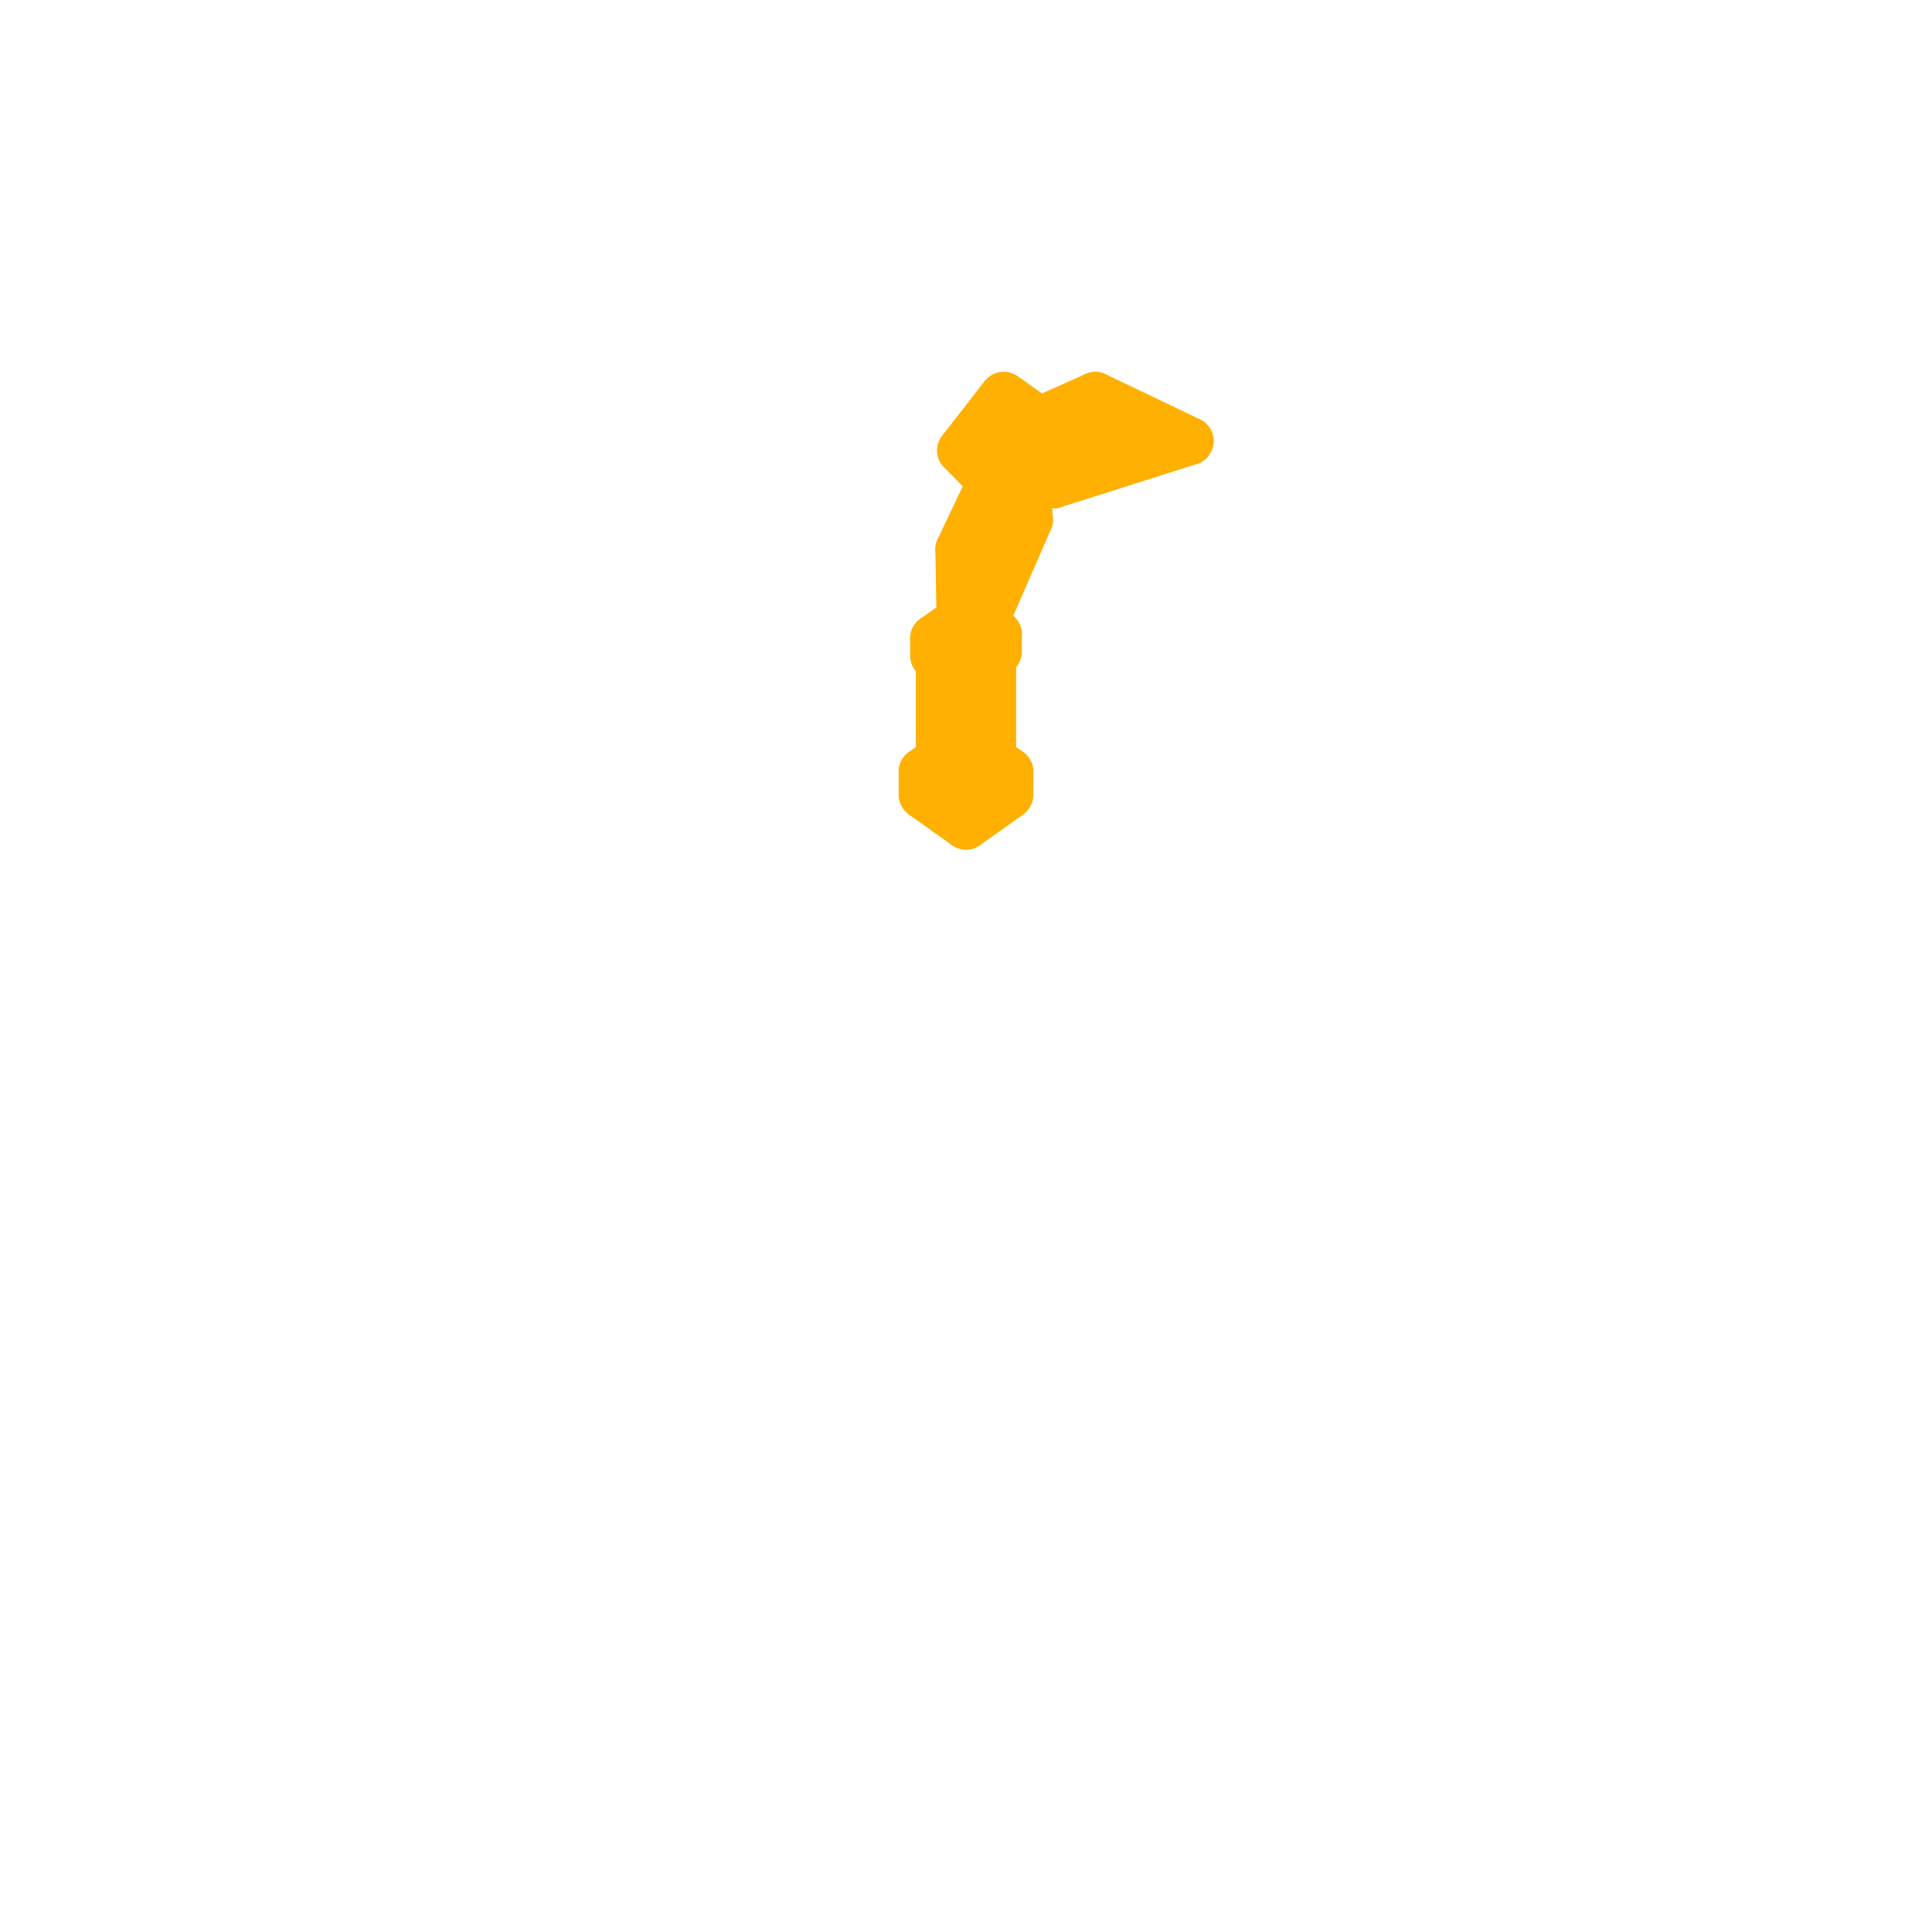
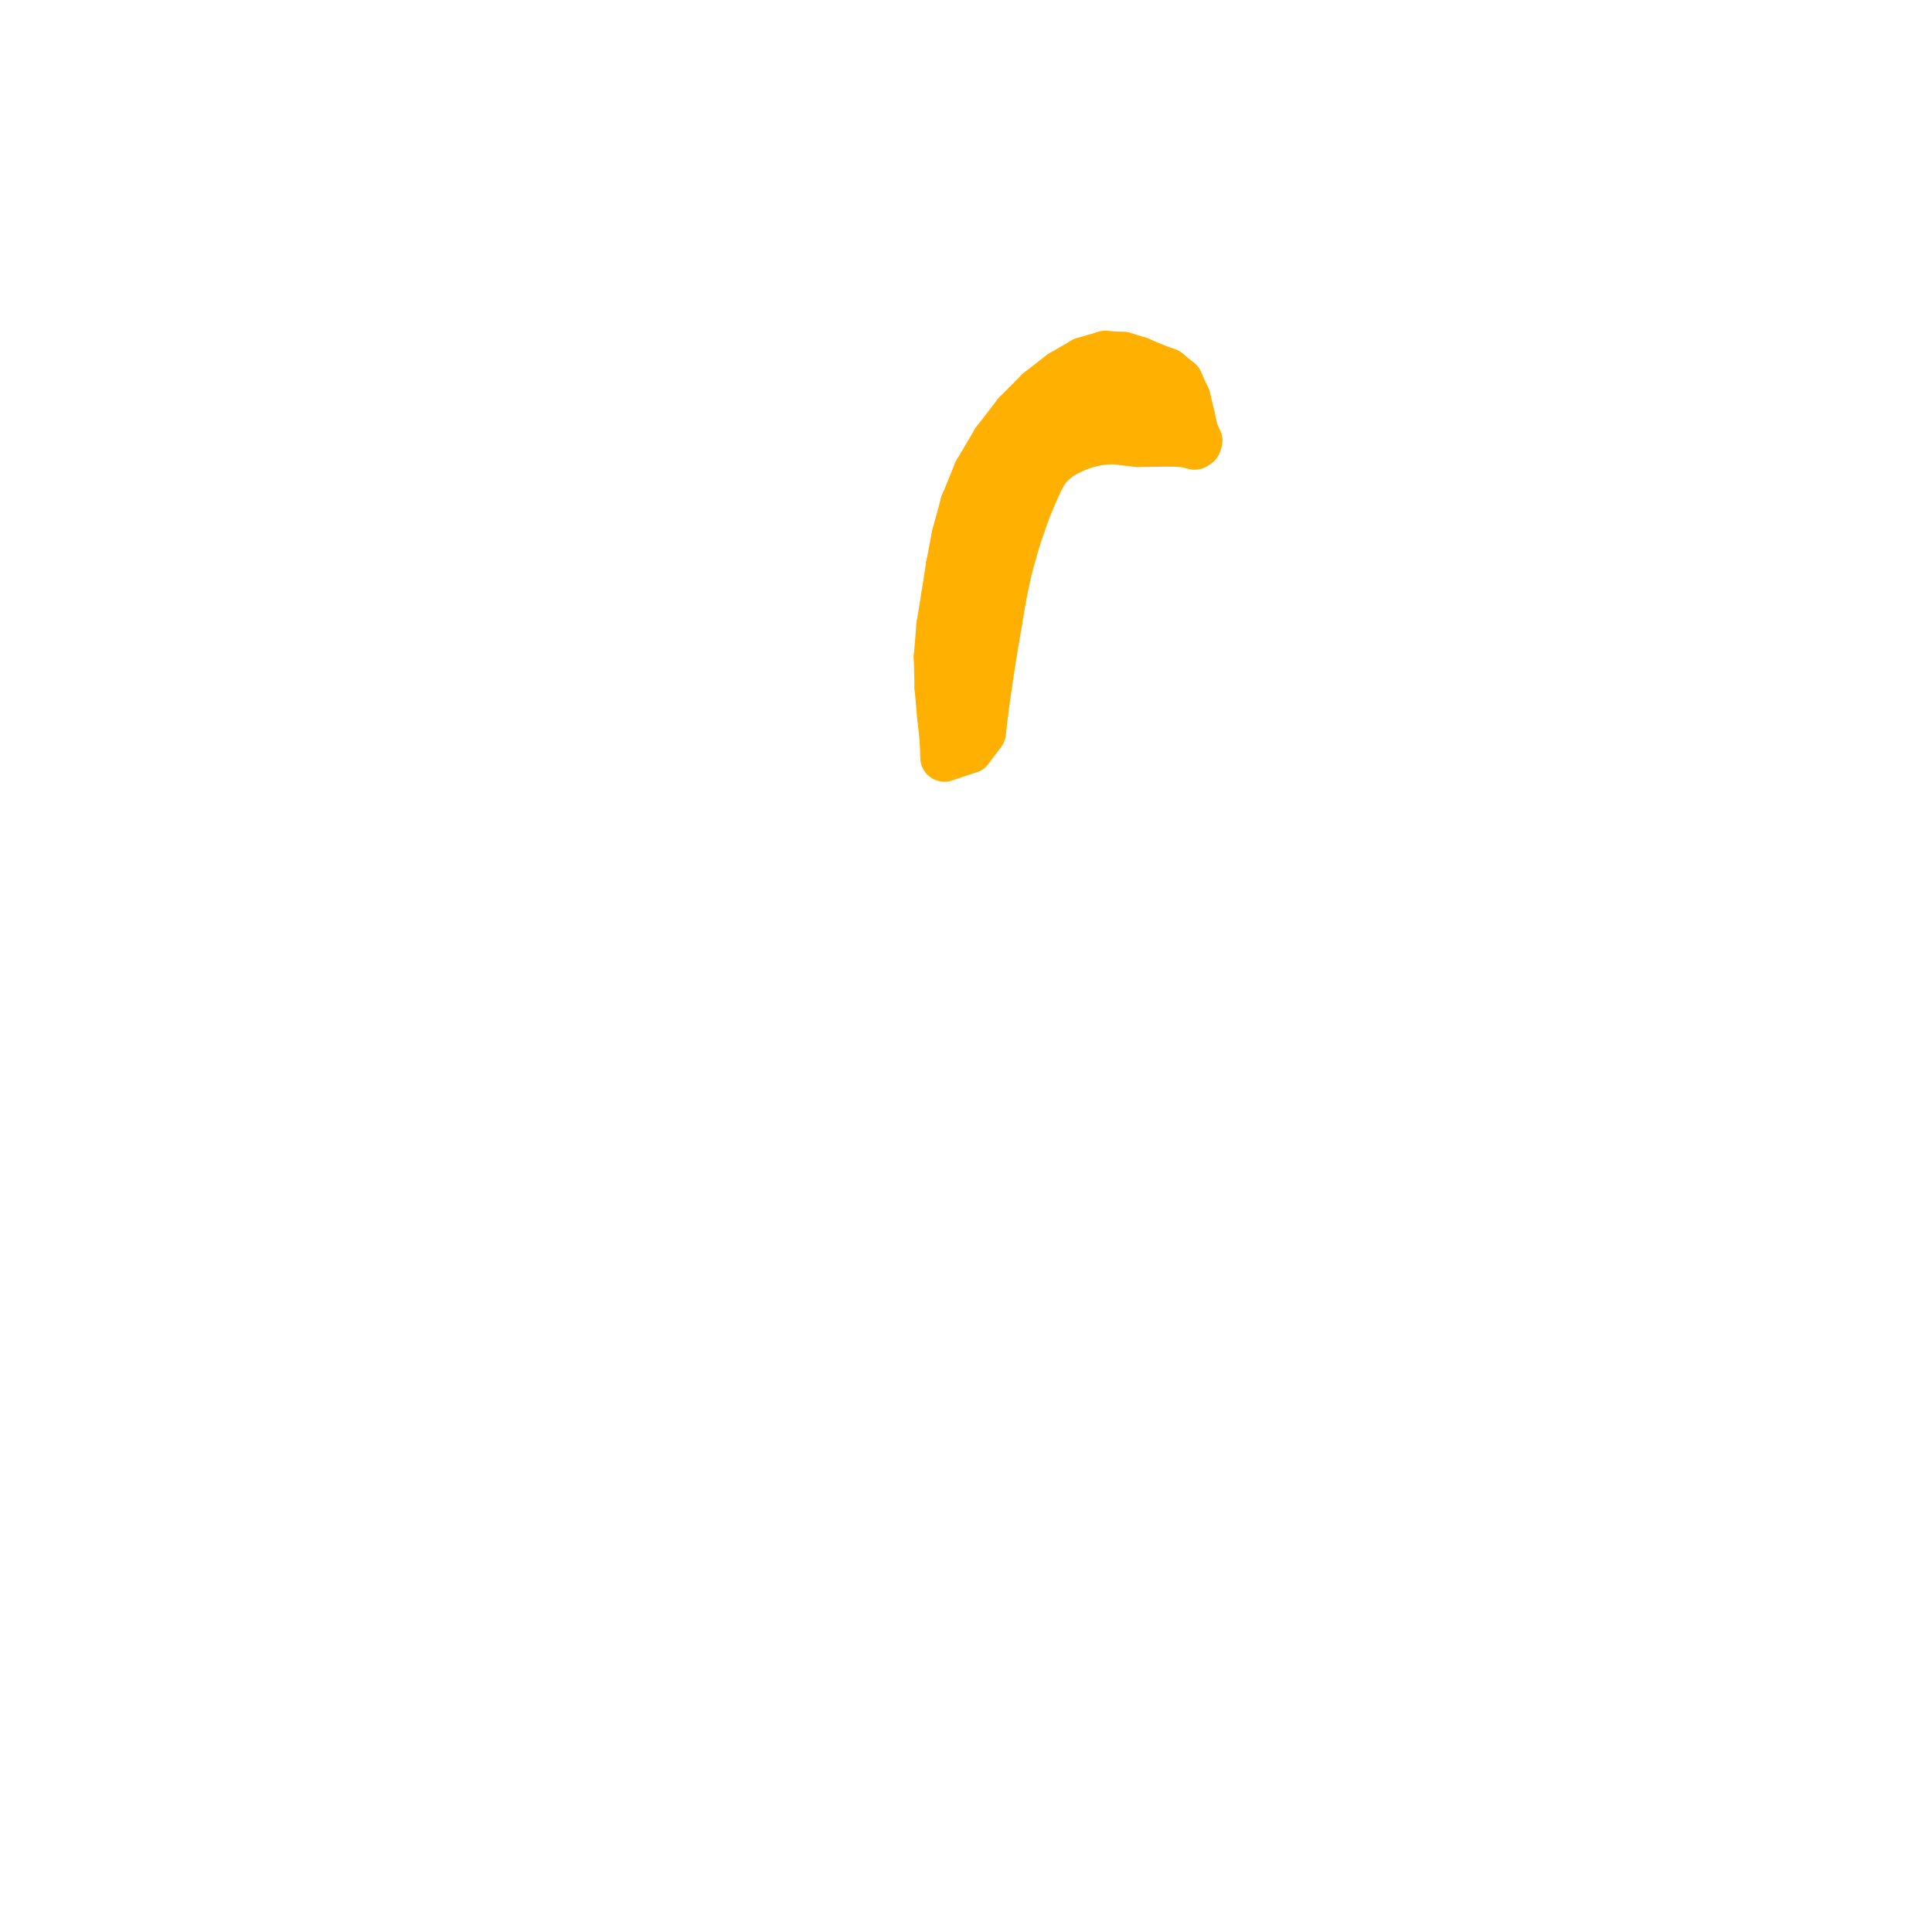
<svg xmlns="http://www.w3.org/2000/svg" viewBox="0 0 128 128" width="128" height="128" data-part-id="eq_boomerang" data-type="equipment" data-direction="north">
  <g stroke="#ffb000" stroke-width="3.2" stroke-linejoin="round">
-     <path d="M64.0 53.16 L66.86 51.13 L64.0 49.11 L61.14 51.13 Z" fill="#ffb000" />
-     <path d="M61.14 52.66 L64.0 54.69 L64.0 53.16 L61.14 51.13 Z" fill="#ffb000" />
-     <path d="M64.0 54.69 L66.86 52.66 L66.86 51.13 L64.0 53.16 Z" fill="#ffb000" />
-     <path d="M62.28 51.13 L64.0 52.35 L64.0 43.76 L62.28 42.54 Z" fill="#ffb000" />
-     <path d="M64.0 52.35 L65.72 51.13 L65.72 42.54 L64.0 43.76 Z" fill="#ffb000" />
-     <path d="M78.8 29.22 L71.75 29.57 L69.79 32.08 Z" fill="#ffb000" />
-     <path d="M78.8 29.22 L72.57 26.24 L71.75 29.57 Z" fill="#ffb000" />
-     <path d="M64.0 43.76 L65.72 42.54 L64.0 41.33 L62.28 42.54 Z" fill="#ffb000" />
-     <path d="M63.81 43.65 L66.1 42.03 L64.19 40.68 L61.9 42.3 Z" fill="#ffb000" />
-     <path d="M63.81 44.79 L66.1 43.17 L66.1 42.03 L63.81 43.65 Z" fill="#ffb000" />
-     <path d="M61.9 43.44 L63.81 44.79 L63.81 43.65 L61.9 42.3 Z" fill="#ffb000" />
-     <path d="M63.71 44.65 L68.16 34.43 L66.44 35.82 Z" fill="#ffb000" />
-     <path d="M63.71 44.65 L66.44 35.82 L63.57 36.4 Z" fill="#ffb000" />
-     <path d="M66.1 29.13 L69.79 32.08 L71.75 29.57 Z" fill="#ffb000" />
-     <path d="M66.1 29.13 L71.75 29.57 L72.57 26.24 Z" fill="#ffb000" />
-     <path d="M67.63 27.85 L66.44 35.82 L68.16 34.43 Z" fill="#ffb000" />
-     <path d="M67.63 27.85 L63.57 36.4 L66.44 35.82 Z" fill="#ffb000" />
-     <path d="M65.44 29.97 L67.73 31.59 L66.97 30.81 L64.68 29.19 Z" fill="#ffb000" />
-     <path d="M65.32 31.5 L67.22 32.85 L65.6 31.19 L63.69 29.84 Z" fill="#ffb000" />
-     <path d="M67.22 32.85 L70.04 29.24 L68.41 27.58 L65.6 31.19 Z" fill="#ffb000" />
-     <path d="M66.97 30.81 L68.29 29.11 L66.0 27.49 L64.68 29.19 Z" fill="#ffb000" />
-     <path d="M67.73 31.59 L69.05 29.89 L68.29 29.11 L66.97 30.81 Z" fill="#ffb000" />
-     <path d="M65.6 31.19 L68.41 27.58 L66.5 26.23 L63.69 29.84 Z" fill="#ffb000" />
+     <path d="M79.12 28.62 L78.95 29.06 L79.32 29.39 L79.39 29.19 Z" fill="#ffb000" />
+     <path d="M78.95 29.06 L78.57 29.36 L79.15 29.52 L79.32 29.39 Z" fill="#ffb000" />
+     <path d="M78.89 27.58 L78.49 28.62 L78.95 29.06 L79.12 28.62 Z" fill="#ffb000" />
+     <path d="M78.49 28.62 L77.6 29.31 L78.57 29.36 L78.95 29.06 Z" fill="#ffb000" />
+     <path d="M78.6 26.37 L77.94 28.14 L78.49 28.62 L78.89 27.58 Z" fill="#ffb000" />
+     <path d="M77.94 28.14 L76.47 29.33 L77.6 29.31 L78.49 28.62 Z" fill="#ffb000" />
+     <path d="M78.1 25.28 L77.3 27.7 L77.94 28.14 L78.6 26.37 Z" fill="#ffb000" />
+     <path d="M77.3 27.7 L75.39 29.34 L76.47 29.33 L77.94 28.14 Z" fill="#ffb000" />
+     <path d="M64.21 49.64 L65.05 48.53 L65.19 47.24 L64.28 48.44 Z" fill="#ffb000" />
+     <path d="M77.32 24.65 L76.54 27.38 L77.3 27.7 L78.1 25.28 Z" fill="#ffb000" />
+     <path d="M76.54 27.38 L74.55 29.24 L75.39 29.34 L77.3 27.7 Z" fill="#ffb000" />
+     <path d="M62.57 50.19 L64.21 49.64 L64.28 48.44 L62.53 49.03 Z" fill="#ffb000" />
+     <path d="M64.28 48.44 L65.19 47.24 L65.45 45.37 L64.4 46.75 Z" fill="#ffb000" />
+     <path d="M74.37 25.87 L74.7 26.11 L75.57 26.2 L75.23 25.97 Z" fill="#ffb000" />
+     <path d="M74.68 26.58 L74.33 26.81 L75.2 26.91 L75.55 26.68 Z" fill="#ffb000" />
+     <path d="M74.7 26.11 L74.68 26.58 L75.55 26.68 L75.57 26.2 Z" fill="#ffb000" />
+     <path d="M75.7 27.18 L73.72 29.14 L74.55 29.24 L76.54 27.38 Z" fill="#ffb000" />
+     <path d="M76.4 24.31 L75.7 27.18 L76.54 27.38 L77.32 24.65 Z" fill="#ffb000" />
+     <path d="M62.53 49.03 L64.28 48.44 L64.4 46.75 L62.36 47.44 Z" fill="#ffb000" />
+     <path d="M64.4 46.75 L65.45 45.37 L65.78 43.22 L64.56 44.79 Z" fill="#ffb000" />
+     <path d="M75.8 26.88 L76.13 27.12 L77.0 27.22 L76.66 26.98 Z" fill="#ffb000" />
+     <path d="M76.11 27.59 L75.76 27.83 L76.63 27.92 L76.98 27.69 Z" fill="#ffb000" />
+     <path d="M76.13 27.12 L76.11 27.59 L76.98 27.69 L77.0 27.22 Z" fill="#ffb000" />
+     <path d="M73.11 25.71 L73.44 25.94 L74.7 26.11 L74.37 25.87 Z" fill="#ffb000" />
+     <path d="M73.43 26.41 L73.09 26.65 L74.33 26.81 L74.68 26.58 Z" fill="#ffb000" />
+     <path d="M73.44 25.94 L73.43 26.41 L74.68 26.58 L74.7 26.11 Z" fill="#ffb000" />
+     <path d="M74.8 27.06 L72.74 29.23 L73.72 29.14 L75.7 27.18 Z" fill="#ffb000" />
+     <path d="M75.47 23.91 L74.8 27.06 L75.7 27.18 L76.4 24.31 Z" fill="#ffb000" />
+     <path d="M64.56 44.79 L65.78 43.22 L66.14 41.1 L64.78 42.76 Z" fill="#ffb000" />
+     <path d="M62.36 47.44 L64.4 46.75 L64.56 44.79 L62.19 45.55 Z" fill="#ffb000" />
+     <path d="M74.54 26.72 L74.88 26.95 L76.13 27.12 L75.8 26.88 Z" fill="#ffb000" />
+     <path d="M74.86 27.43 L74.52 27.66 L75.76 27.83 L76.11 27.59 Z" fill="#ffb000" />
+     <path d="M74.88 26.95 L74.86 27.43 L76.11 27.59 L76.13 27.12 Z" fill="#ffb000" />
+     <path d="M71.7 25.68 L72.03 25.92 L73.44 25.94 L73.11 25.71 Z" fill="#ffb000" />
+     <path d="M73.87 27.07 L71.77 29.47 L72.74 29.23 L74.8 27.06 Z" fill="#ffb000" />
+     <path d="M72.05 26.39 L71.73 26.62 L73.09 26.65 L73.43 26.41 Z" fill="#ffb000" />
+     <path d="M72.03 25.92 L72.05 26.39 L73.43 26.41 L73.44 25.94 Z" fill="#ffb000" />
+     <path d="M64.78 42.76 L66.14 41.1 L66.45 39.26 L65.05 40.84 Z" fill="#ffb000" />
+     <path d="M74.44 23.59 L73.87 27.07 L74.8 27.06 L75.47 23.91 Z" fill="#ffb000" />
+     <path d="M62.19 45.55 L64.56 44.79 L64.78 42.76 L62.14 43.51 Z" fill="#ffb000" />
+     <path d="M73.13 26.69 L73.46 26.93 L74.88 26.95 L74.54 26.72 Z" fill="#ffb000" />
+     <path d="M72.94 27.24 L70.99 29.78 L71.77 29.47 L73.87 27.07 Z" fill="#ffb000" />
+     <path d="M73.48 27.4 L73.17 27.64 L74.52 27.66 L74.86 27.43 Z" fill="#ffb000" />
+     <path d="M65.05 40.84 L66.45 39.26 L66.83 37.52 L65.42 38.99 Z" fill="#ffb000" />
+     <path d="M73.46 26.93 L73.48 27.4 L74.86 27.43 L74.88 26.95 Z" fill="#ffb000" />
+     <path d="M64.0 40.09 L64.11 39.86 L64.52 38.15 L64.4 38.39 Z" fill="#ffb000" />
+     <path d="M63.22 39.86 L63.55 40.09 L63.96 38.39 L63.62 38.15 Z" fill="#ffb000" />
+     <path d="M63.55 40.09 L64.0 40.09 L64.4 38.39 L63.96 38.39 Z" fill="#ffb000" />
+     <path d="M70.36 26.02 L70.69 26.26 L72.03 25.92 L71.7 25.68 Z" fill="#ffb000" />
+     <path d="M70.78 26.71 L70.53 26.93 L71.73 26.62 L72.05 26.39 Z" fill="#ffb000" />
+     <path d="M70.69 26.26 L70.78 26.71 L72.05 26.39 L72.03 25.92 Z" fill="#ffb000" />
+     <path d="M73.22 23.52 L72.94 27.24 L73.87 27.07 L74.44 23.59 Z" fill="#ffb000" />
+     <path d="M62.14 43.51 L64.78 42.76 L65.05 40.84 L62.31 41.46 Z" fill="#ffb000" />
+     <path d="M72.01 27.58 L70.53 30.02 L70.99 29.78 L72.94 27.24 Z" fill="#ffb000" />
+     <path d="M65.42 38.99 L66.83 37.52 L67.36 35.66 L65.89 37.1 Z" fill="#ffb000" />
+     <path d="M64.4 38.39 L64.52 38.15 L65.08 35.69 L64.97 35.92 Z" fill="#ffb000" />
+     <path d="M65.43 41.11 L65.54 40.87 L65.95 39.16 L65.84 39.4 Z" fill="#ffb000" />
+     <path d="M63.62 38.15 L63.96 38.39 L64.53 35.91 L64.19 35.67 Z" fill="#ffb000" />
+     <path d="M63.96 38.39 L64.4 38.39 L64.97 35.92 L64.53 35.91 Z" fill="#ffb000" />
+     <path d="M64.65 40.87 L64.99 41.11 L65.39 39.4 L65.06 39.17 Z" fill="#ffb000" />
+     <path d="M71.1 28.12 L70.17 30.24 L70.53 30.02 L72.01 27.58 Z" fill="#ffb000" />
+     <path d="M64.99 41.11 L65.43 41.11 L65.84 39.4 L65.39 39.4 Z" fill="#ffb000" />
+     <path d="M71.79 27.03 L72.12 27.27 L73.46 26.93 L73.13 26.69 Z" fill="#ffb000" />
+     <path d="M72.21 27.72 L71.96 27.94 L73.17 27.64 L73.48 27.4 Z" fill="#ffb000" />
+     <path d="M69.63 27.41 L69.47 27.58 L70.53 26.93 L70.78 26.71 Z" fill="#ffb000" />
+     <path d="M65.89 37.1 L67.36 35.66 L67.96 33.92 L66.44 35.25 Z" fill="#ffb000" />
+     <path d="M72.12 27.27 L72.21 27.72 L73.48 27.4 L73.46 26.93 Z" fill="#ffb000" />
+     <path d="M69.12 26.77 L69.45 27.01 L70.69 26.26 L70.36 26.02 Z" fill="#ffb000" />
+     <path d="M69.45 27.01 L69.63 27.41 L70.78 26.71 L70.69 26.26 Z" fill="#ffb000" />
+     <path d="M62.31 41.46 L65.05 40.84 L65.42 38.99 L62.63 39.49 Z" fill="#ffb000" />
+     <path d="M70.18 28.84 L69.8 30.53 L70.17 30.24 L71.1 28.12 Z" fill="#ffb000" />
+     <path d="M71.79 23.94 L72.01 27.58 L72.94 27.24 L73.22 23.52 Z" fill="#ffb000" />
+     <path d="M65.84 39.4 L65.95 39.16 L66.51 36.7 L66.4 36.93 Z" fill="#ffb000" />
+     <path d="M64.97 35.92 L65.08 35.69 L65.78 33.11 L65.68 33.3 Z" fill="#ffb000" />
+     <path d="M66.44 35.25 L67.96 33.92 L68.55 32.49 L67.06 33.54 Z" fill="#ffb000" />
+     <path d="M69.28 29.73 L69.49 30.83 L69.8 30.53 L70.18 28.84 Z" fill="#ffb000" />
+     <path d="M65.06 39.17 L65.39 39.4 L65.96 36.92 L65.63 36.69 Z" fill="#ffb000" />
+     <path d="M64.19 35.67 L64.53 35.91 L65.24 33.27 L64.91 33.03 Z" fill="#ffb000" />
+     <path d="M65.39 39.4 L65.84 39.4 L66.4 36.93 L65.96 36.92 Z" fill="#ffb000" />
+     <path d="M68.49 28.39 L68.4 28.49 L69.47 27.58 L69.63 27.41 Z" fill="#ffb000" />
+     <path d="M64.53 35.91 L64.97 35.92 L65.68 33.3 L65.24 33.27 Z" fill="#ffb000" />
+     <path d="M67.06 33.54 L68.55 32.49 L68.97 31.6 L67.72 32.05 Z" fill="#ffb000" />
+     <path d="M68.45 30.8 L69.24 31.15 L69.49 30.83 L69.28 29.73 Z" fill="#ffb000" />
+     <path d="M67.9 27.82 L68.24 28.05 L69.45 27.01 L69.12 26.77 Z" fill="#ffb000" />
+     <path d="M67.72 32.05 L68.97 31.6 L69.24 31.15 L68.45 30.8 Z" fill="#ffb000" />
+     <path d="M68.24 28.05 L68.49 28.39 L69.63 27.41 L69.45 27.01 Z" fill="#ffb000" />
+     <path d="M71.06 28.42 L70.9 28.59 L71.96 27.94 L72.21 27.72 Z" fill="#ffb000" />
+     <path d="M70.55 27.79 L70.88 28.02 L72.12 27.27 L71.79 27.03 Z" fill="#ffb000" />
+     <path d="M70.88 28.02 L71.06 28.42 L72.21 27.72 L72.12 27.27 Z" fill="#ffb000" />
+     <path d="M62.63 39.49 L65.42 38.99 L65.89 37.1 L62.94 37.5 Z" fill="#ffb000" />
+     <path d="M65.68 33.3 L65.78 33.11 L66.55 31.06 L66.48 31.18 Z" fill="#ffb000" />
+     <path d="M67.42 29.65 L67.41 29.65 L68.4 28.49 L68.49 28.39 Z" fill="#ffb000" />
+     <path d="M70.31 24.8 L71.1 28.12 L72.01 27.58 L71.79 23.94 Z" fill="#ffb000" />
+     <path d="M64.91 33.03 L65.24 33.27 L66.08 31.06 L65.75 30.82 Z" fill="#ffb000" />
+     <path d="M66.48 31.18 L66.55 31.06 L67.41 29.65 L67.42 29.65 Z" fill="#ffb000" />
+     <path d="M66.75 29.17 L67.09 29.4 L68.24 28.05 L67.9 27.82 Z" fill="#ffb000" />
+     <path d="M66.4 36.93 L66.51 36.7 L67.21 34.12 L67.11 34.32 Z" fill="#ffb000" />
+     <path d="M65.24 33.27 L65.68 33.3 L66.48 31.18 L66.08 31.06 Z" fill="#ffb000" />
+     <path d="M67.09 29.4 L67.42 29.65 L68.49 28.39 L68.24 28.05 Z" fill="#ffb000" />
+     <path d="M65.63 36.69 L65.96 36.92 L66.67 34.28 L66.34 34.04 Z" fill="#ffb000" />
+     <path d="M65.75 30.82 L66.08 31.06 L67.09 29.4 L66.75 29.17 Z" fill="#ffb000" />
+     <path d="M69.92 29.4 L69.84 29.5 L70.9 28.59 L71.06 28.42 Z" fill="#ffb000" />
+     <path d="M65.96 36.92 L66.4 36.93 L67.11 34.32 L66.67 34.28 Z" fill="#ffb000" />
+     <path d="M66.08 31.06 L66.48 31.18 L67.42 29.65 L67.09 29.4 Z" fill="#ffb000" />
+     <path d="M69.33 28.83 L69.67 29.07 L70.88 28.02 L70.55 27.79 Z" fill="#ffb000" />
+     <path d="M69.67 29.07 L69.92 29.4 L71.06 28.42 L70.88 28.02 Z" fill="#ffb000" />
+     <path d="M62.94 37.5 L65.89 37.1 L66.44 35.25 L63.33 35.47 Z" fill="#ffb000" />
+     <path d="M67.11 34.32 L67.21 34.12 L67.98 32.08 L67.91 32.19 Z" fill="#ffb000" />
+     <path d="M68.85 30.66 L68.85 30.66 L69.84 29.5 L69.92 29.4 Z" fill="#ffb000" />
+     <path d="M68.84 25.94 L70.18 28.84 L71.1 28.12 L70.31 24.8 Z" fill="#ffb000" />
+     <path d="M66.34 34.04 L66.67 34.28 L67.51 32.07 L67.18 31.83 Z" fill="#ffb000" />
+     <path d="M67.91 32.19 L67.98 32.08 L68.85 30.66 L68.85 30.66 Z" fill="#ffb000" />
+     <path d="M68.18 30.18 L68.52 30.42 L69.67 29.07 L69.33 28.83 Z" fill="#ffb000" />
+     <path d="M66.67 34.28 L67.11 34.32 L67.91 32.19 L67.51 32.07 Z" fill="#ffb000" />
+     <path d="M68.52 30.42 L68.85 30.66 L69.92 29.4 L69.67 29.07 Z" fill="#ffb000" />
+     <path d="M67.18 31.83 L67.51 32.07 L68.52 30.42 L68.18 30.18 Z" fill="#ffb000" />
+     <path d="M67.51 32.07 L67.91 32.19 L68.85 30.66 L68.52 30.42 Z" fill="#ffb000" />
+     <path d="M63.33 35.47 L66.44 35.25 L67.06 33.54 L63.89 33.41 Z" fill="#ffb000" />
+     <path d="M67.36 27.43 L69.28 29.73 L70.18 28.84 L68.84 25.94 Z" fill="#ffb000" />
+     <path d="M63.89 33.41 L67.06 33.54 L67.72 32.05 L64.75 31.3 Z" fill="#ffb000" />
+     <path d="M65.96 29.25 L68.45 30.8 L69.28 29.73 L67.36 27.43 Z" fill="#ffb000" />
+     <path d="M64.75 31.3 L67.72 32.05 L68.45 30.8 L65.96 29.25 Z" fill="#ffb000" />
  </g>
</svg>
